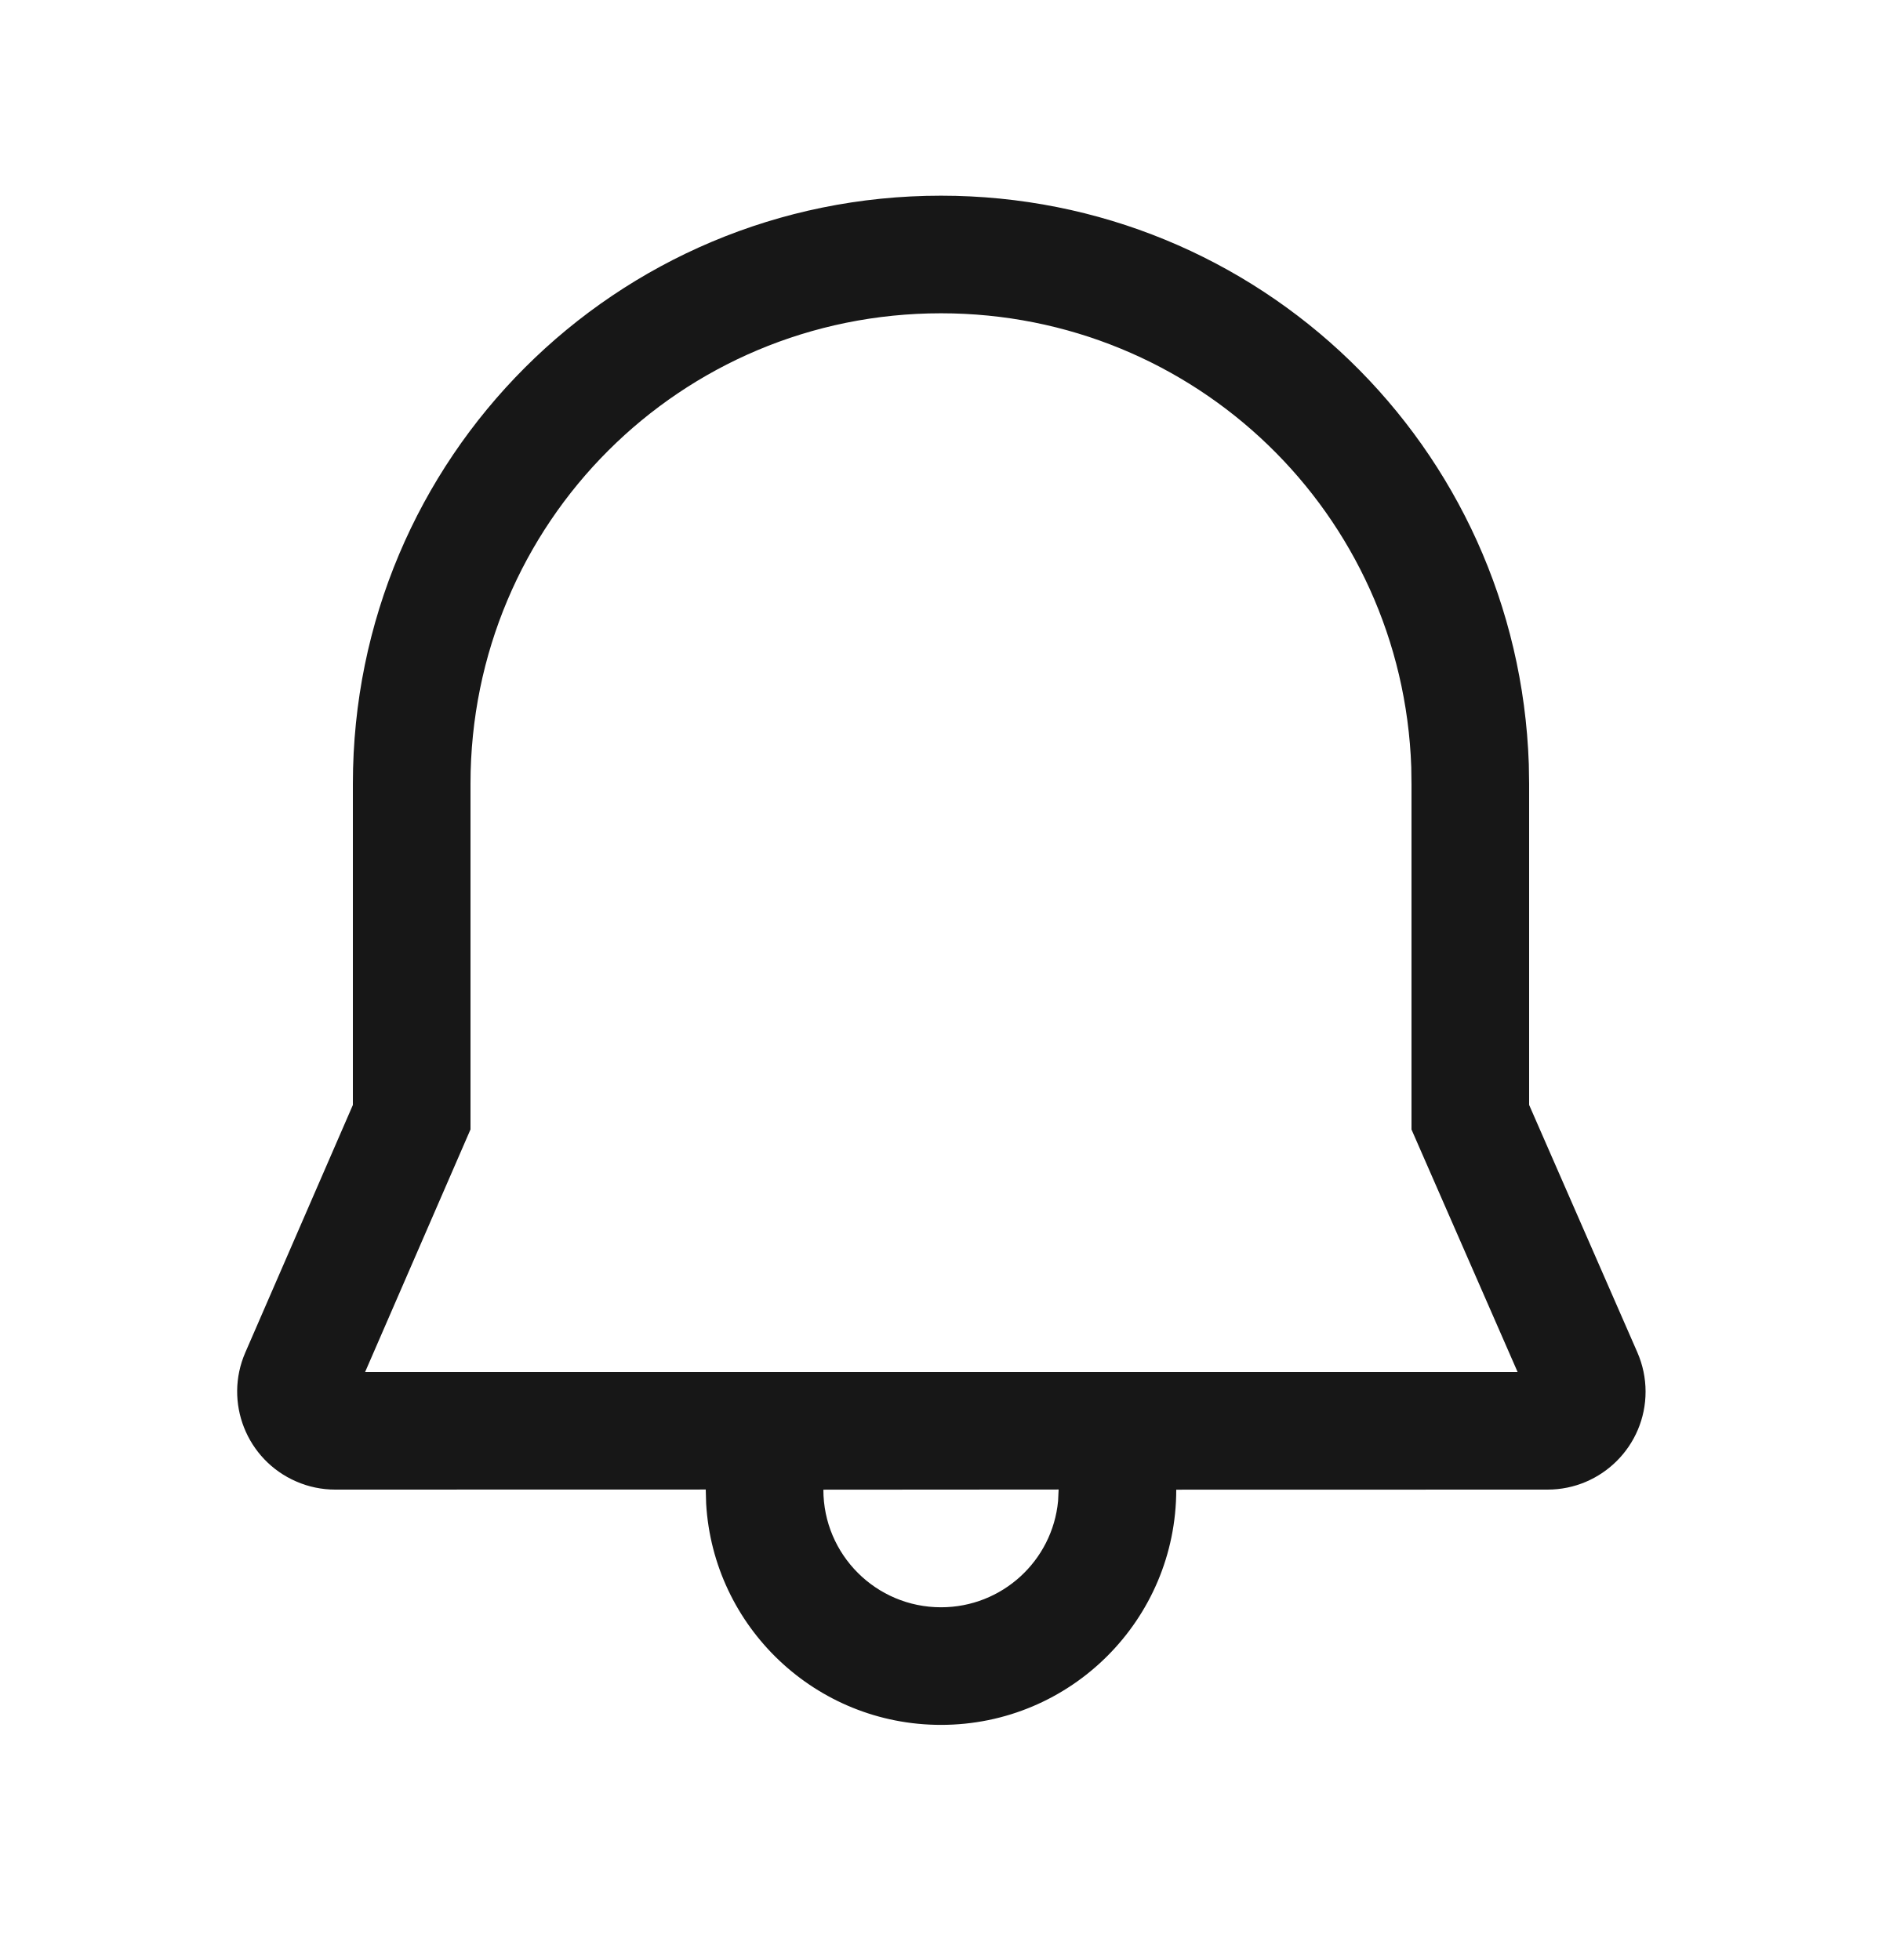
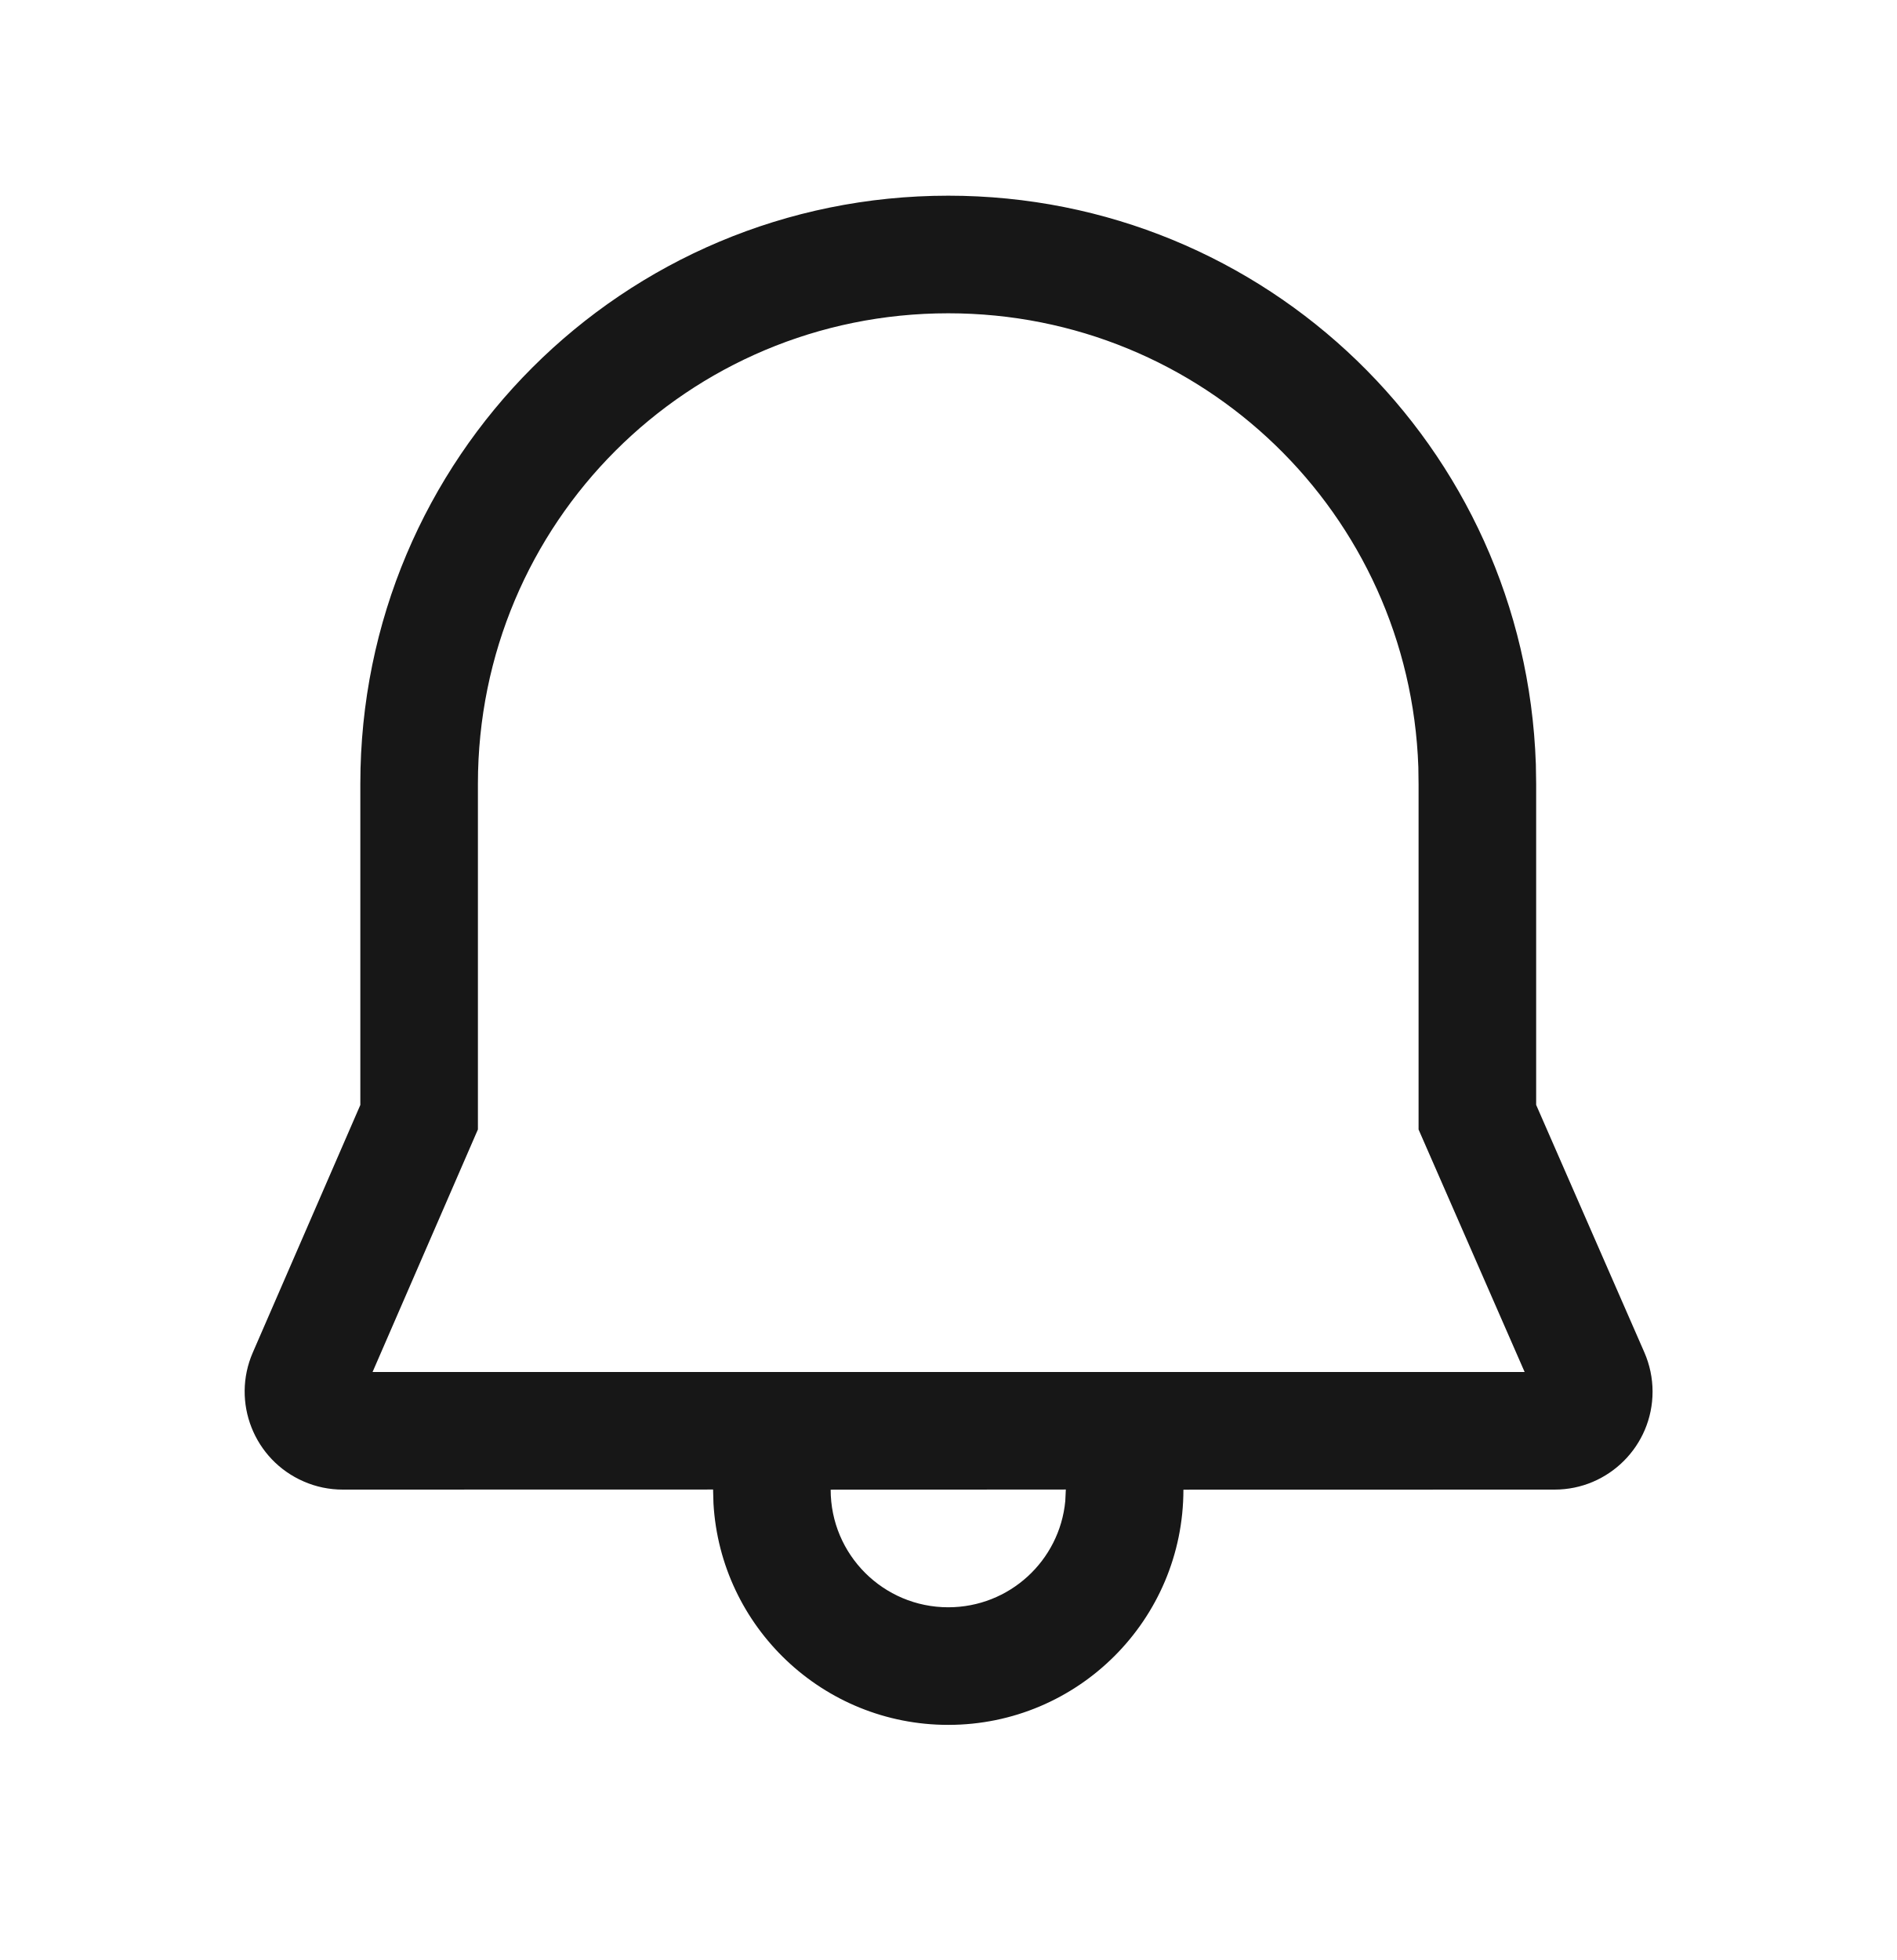
- <svg xmlns="http://www.w3.org/2000/svg" width="24" height="25" viewBox="0 0 24 25" fill="none">
+ <svg xmlns="http://www.w3.org/2000/svg" width="30" height="31" viewBox="0 0 24 25" fill="none">
  <g id="Alert / undefined">
    <path id="Vector" d="M12 2.496C16.05 2.496 19.357 5.691 19.496 9.745L19.5 9.996V14.093L20.88 17.249C20.949 17.407 20.985 17.578 20.985 17.75C20.985 18.44 20.425 19 19.735 19L15 19.001C15 20.658 13.657 22.001 12 22.001C10.402 22.001 9.096 20.752 9.005 19.178L9 18.999L4.275 19C4.104 19 3.934 18.965 3.777 18.896C3.144 18.621 2.853 17.885 3.128 17.252L4.5 14.094V9.996C4.501 5.841 7.852 2.496 12 2.496ZM13.5 18.999L10.5 19.001C10.5 19.83 11.172 20.501 12 20.501C12.78 20.501 13.421 19.907 13.493 19.146L13.5 18.999ZM12 3.996C8.68 3.996 6.001 6.67 6 9.996V14.406L4.656 17.5H19.353L18 14.407L18 10.009L17.997 9.784C17.885 6.55 15.242 3.996 12 3.996Z" fill="#171717" />
  </g>
</svg>
